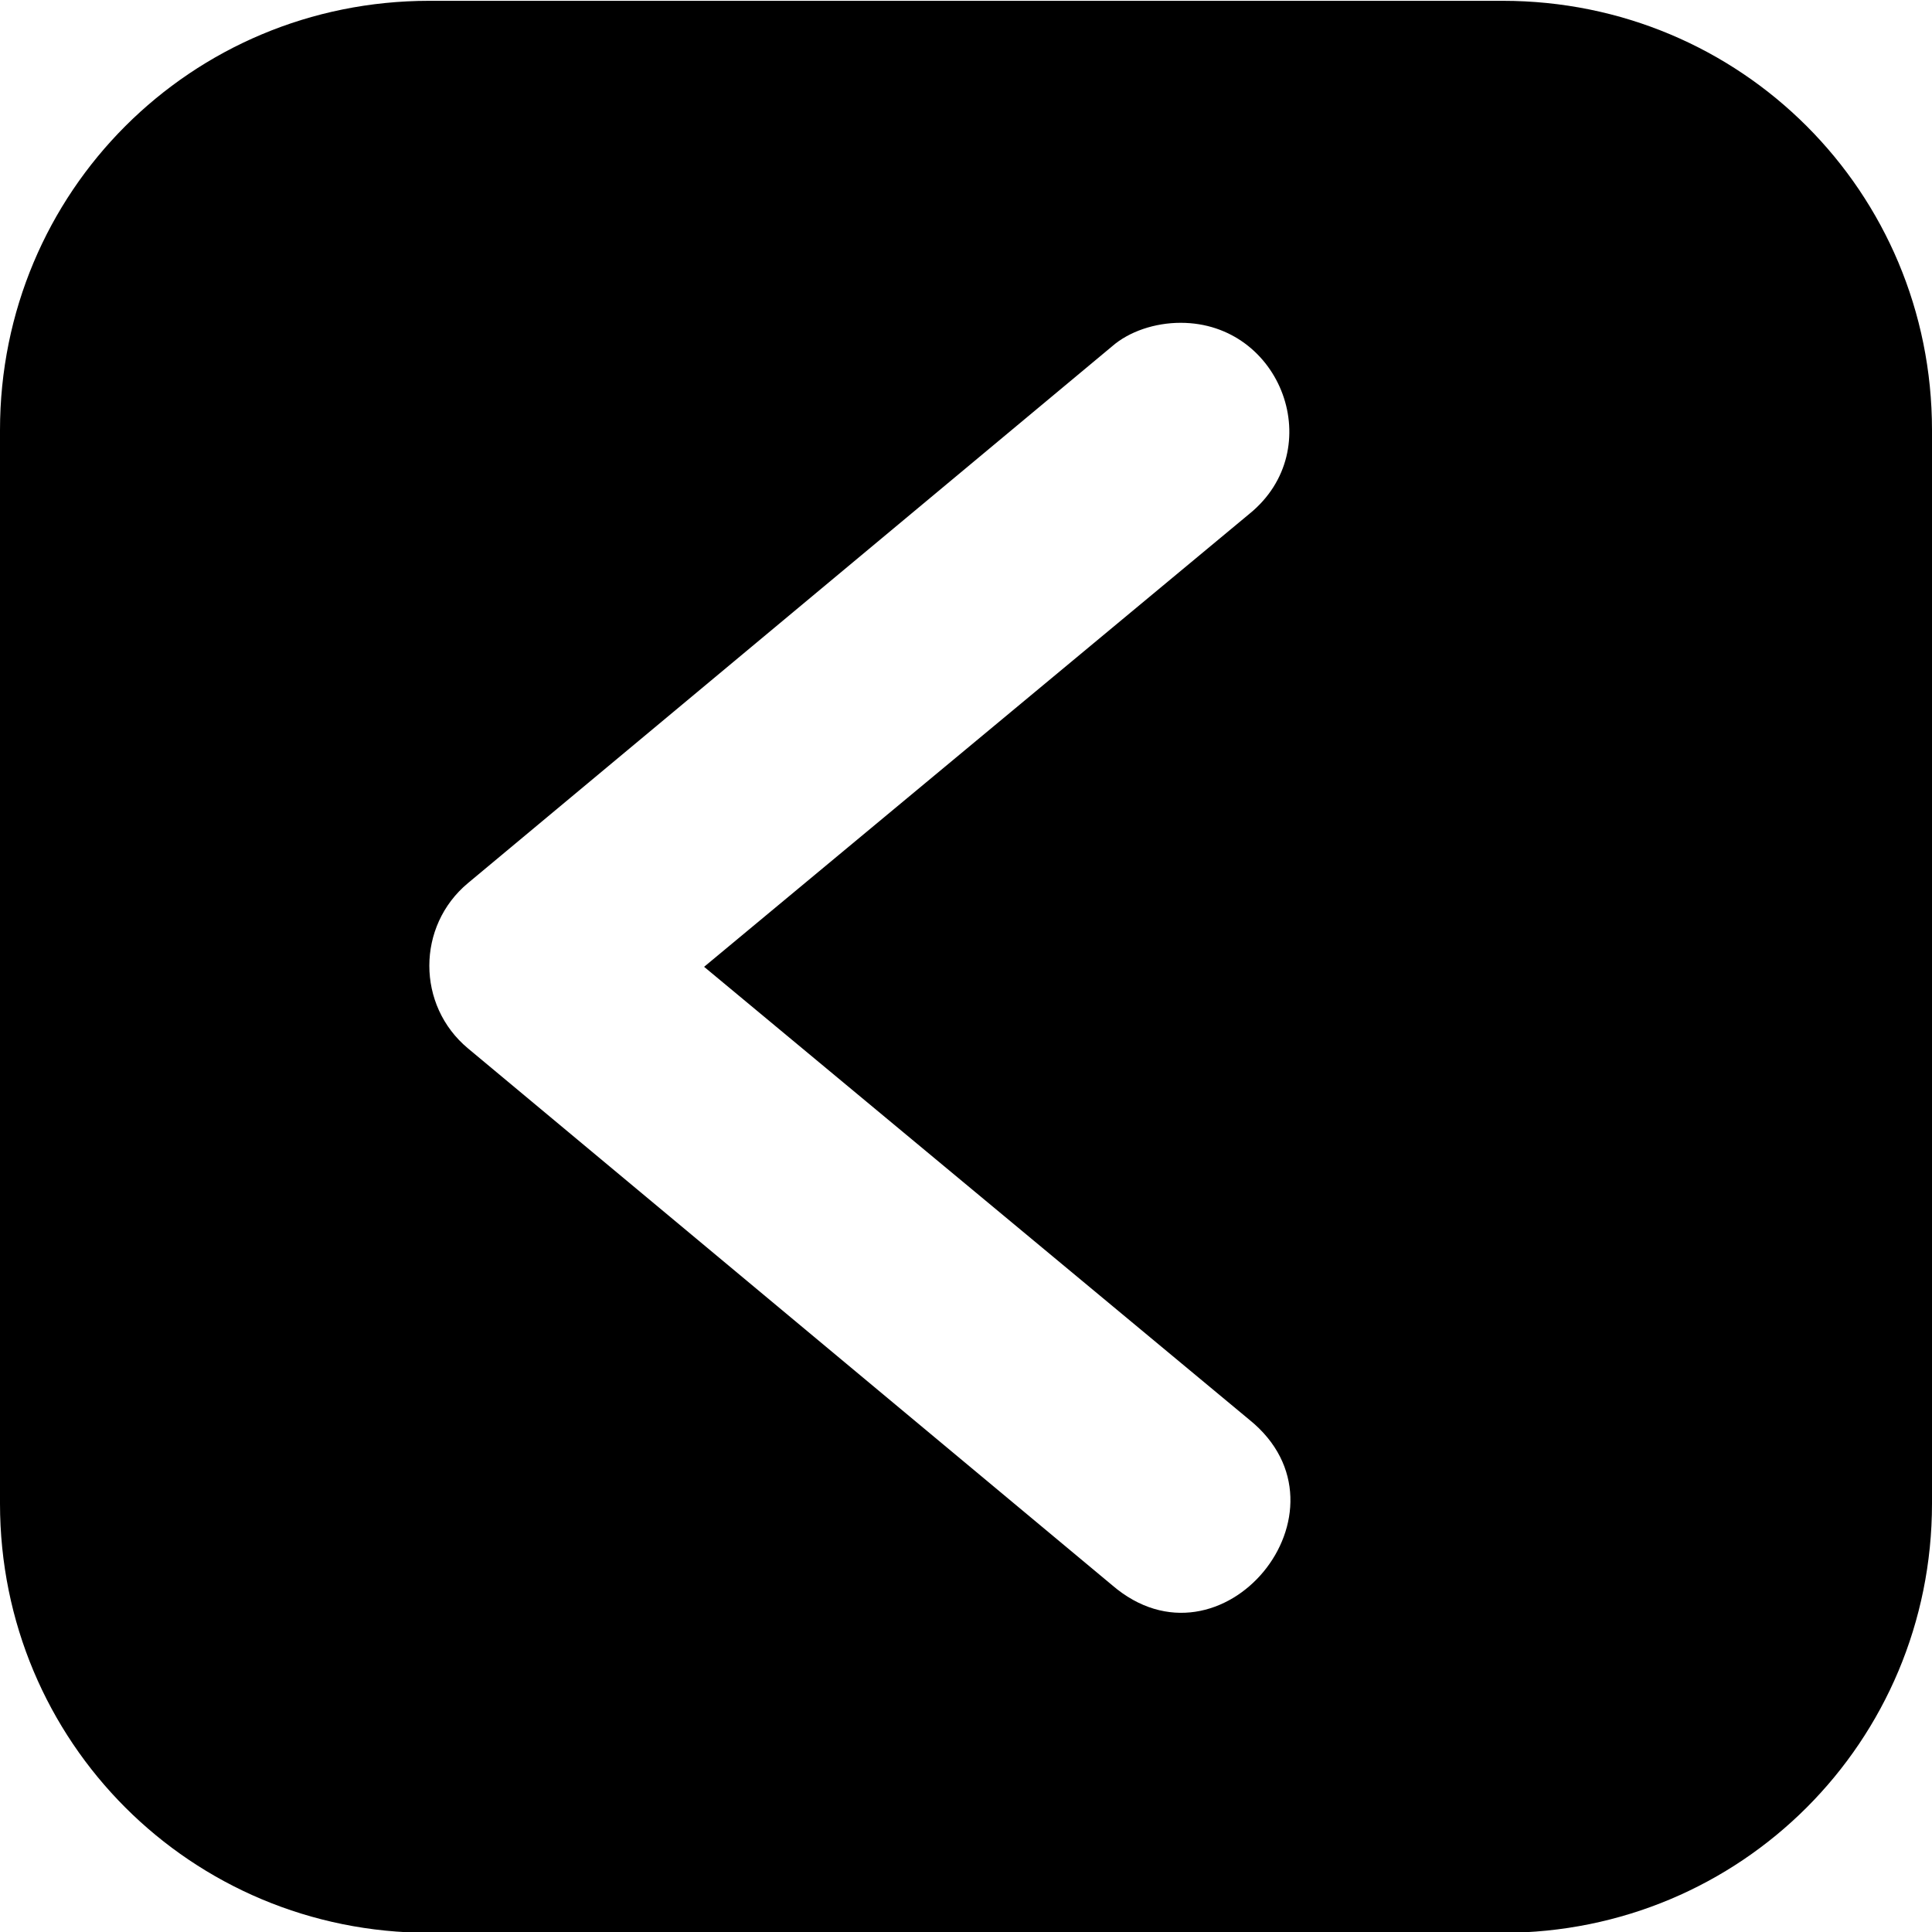
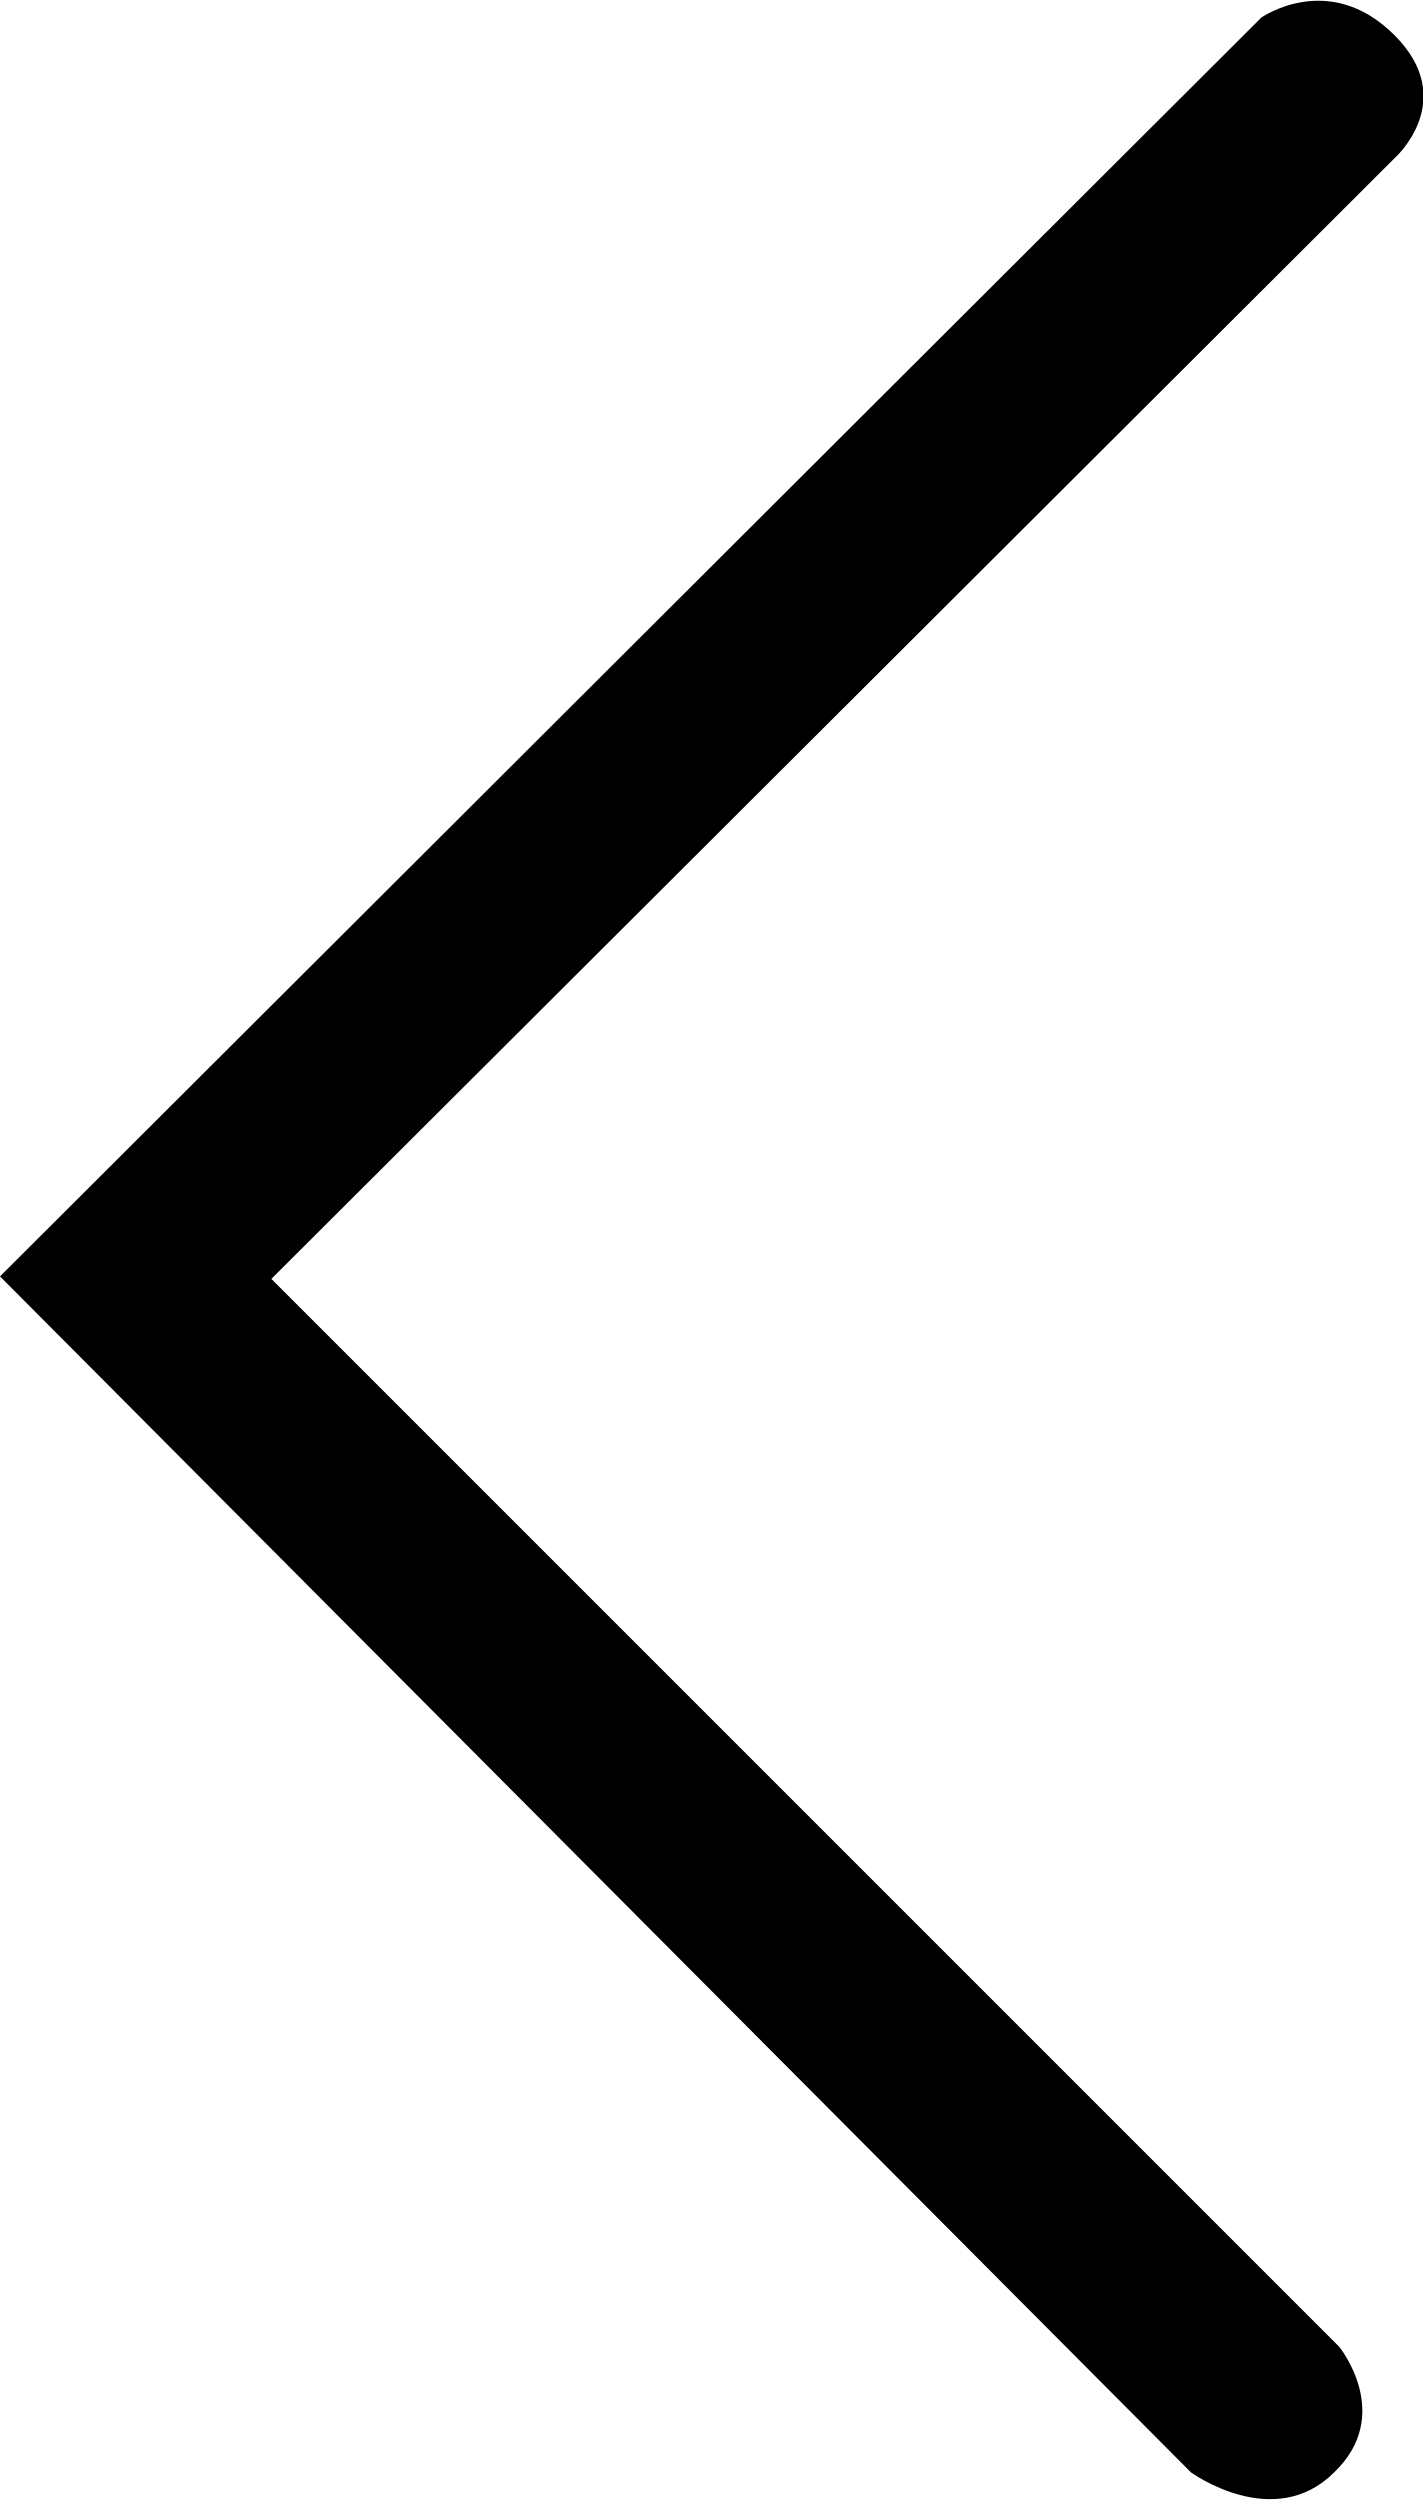
- <svg xmlns="http://www.w3.org/2000/svg" version="1.1" id="Layer_1" x="0px" y="0px" viewBox="0 0 90 90" style="enable-background:new 0 0 90 90;" xml:space="preserve">
-   <g transform="translate(0,-952.3622)">
-     <path d="M20,952.4c-11.1,0-20,8.9-20,20v50c0,11.1,8.9,20,20,20h50c11.1,0,20-8.9,20-20v-50c0-11.1-8.9-20-20-20H20z M55,967.4   c4.7,0,6.9,5.9,3.2,8.9l-25.4,21.1l25.4,21.1c5.2,4.2-1.3,12.1-6.4,7.7l-30-25c-2.4-2-2.4-5.7,0-7.7l30-25   C52.6,967.8,53.8,967.4,55,967.4z" />
-   </g>
+ <svg xmlns="http://www.w3.org/2000/svg" version="1.1" id="Layer_1" x="0px" y="0px" viewBox="0 0 56.6 99.5" style="enable-background:new 0 0 56.6 99.5;" xml:space="preserve">
+   <path d="M0,50.8L50.2,0.7c0,0,2.7-1.9,5.3,0.7c2.6,2.6,0,4.9,0,4.9L10.8,50.9l42.5,42.5c0,0,2.2,2.7-0.2,5c-2.4,2.4-5.7,0-5.7,0  L0,50.8z" />
</svg>
